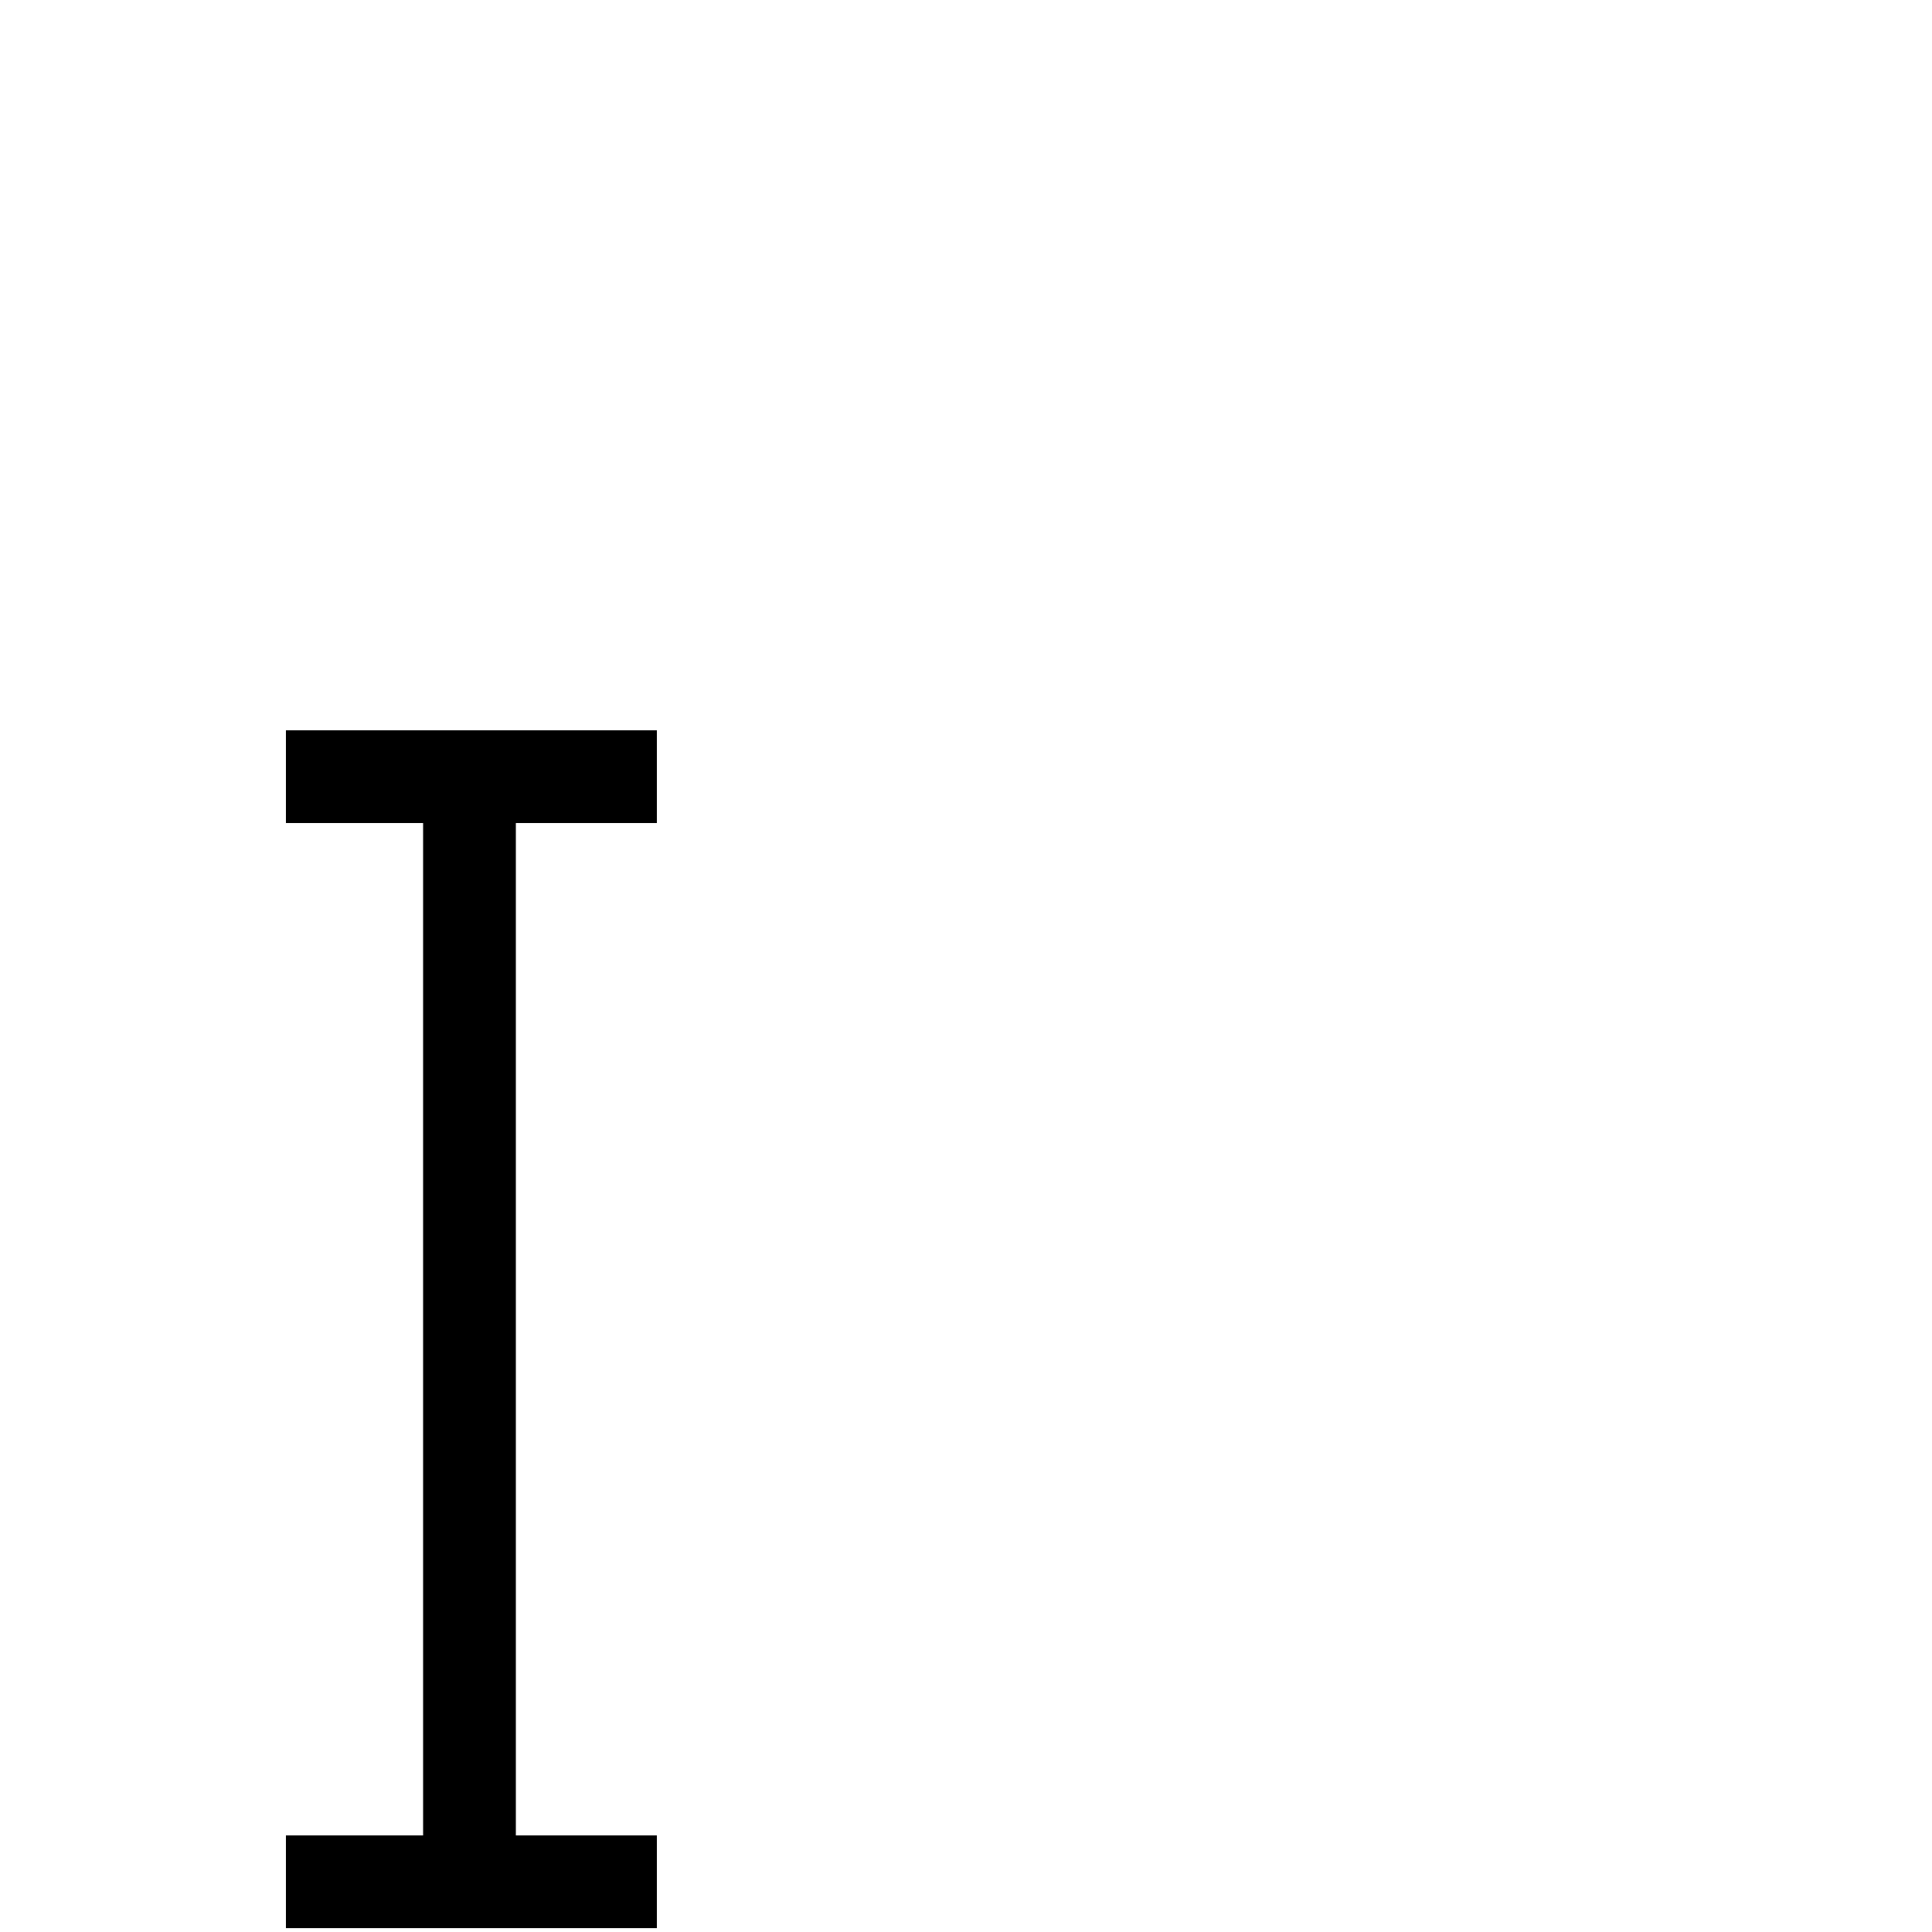
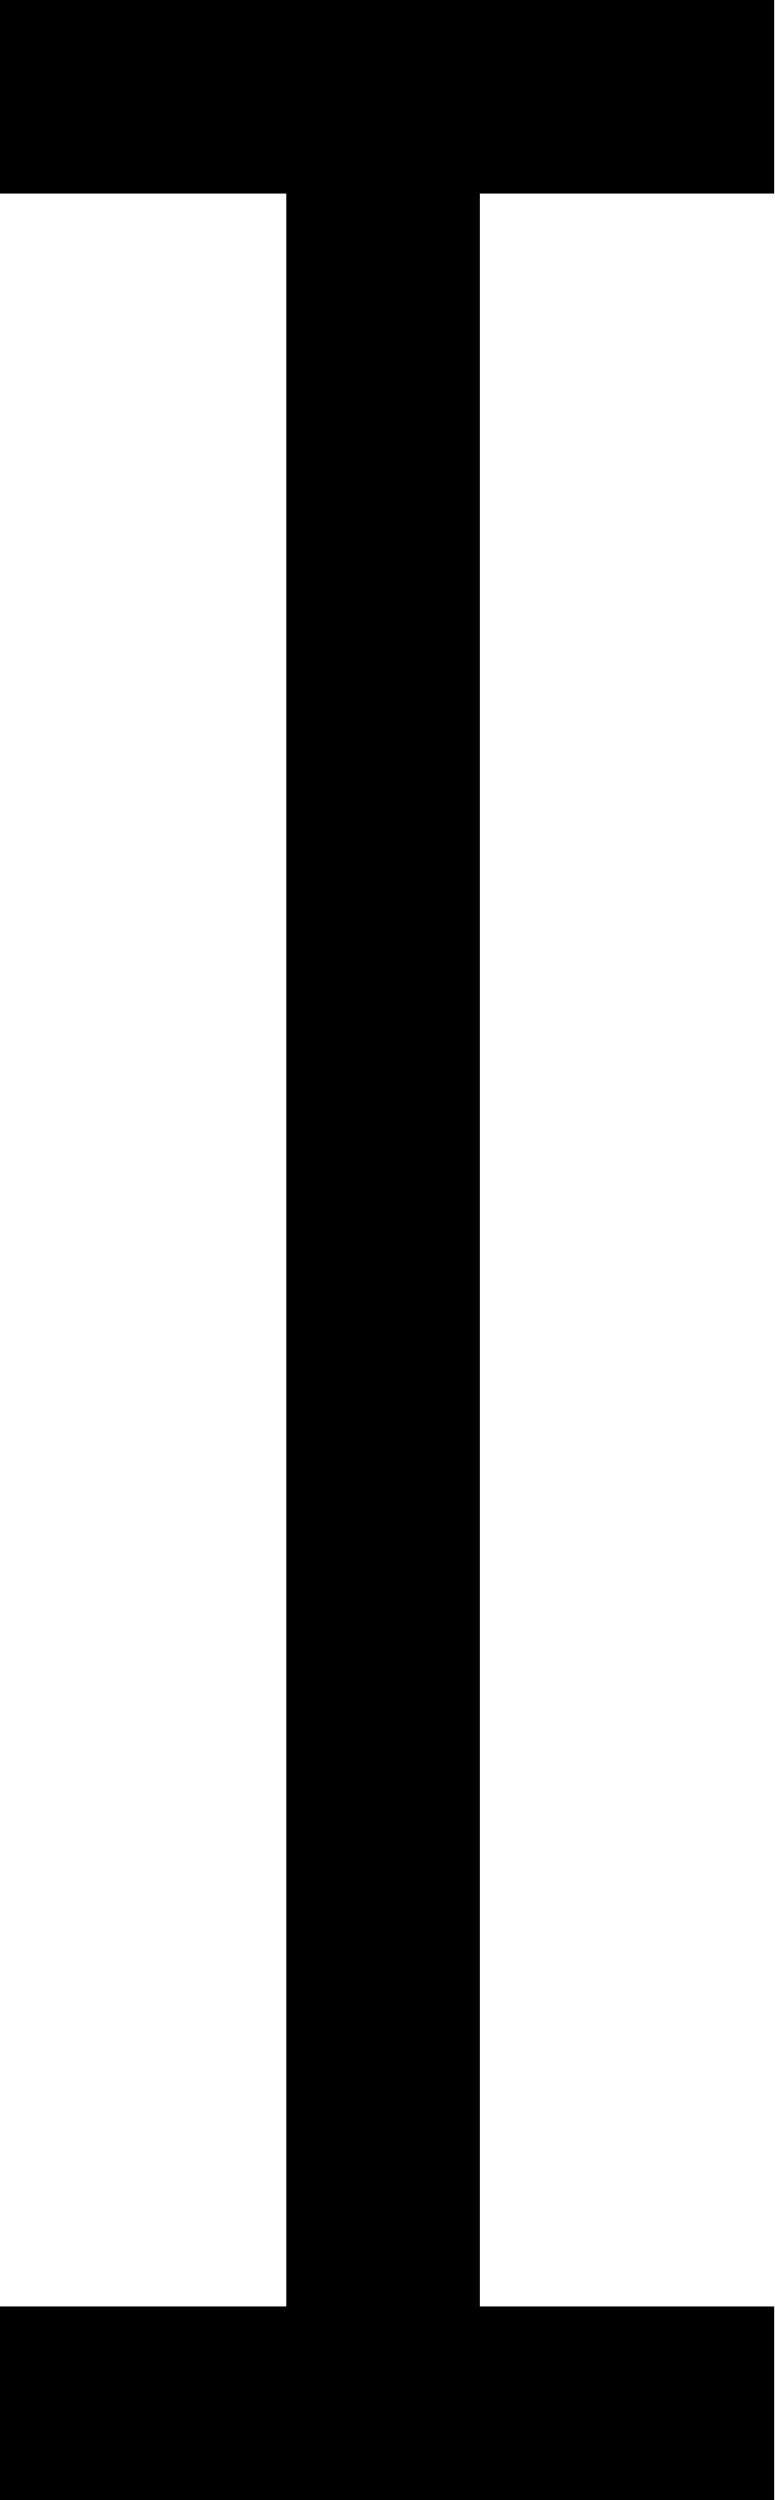
- <svg xmlns="http://www.w3.org/2000/svg" version="1.1" width="100" height="100" viewBox="0 -200 1000 1000" id="svg3037">
+ <svg xmlns="http://www.w3.org/2000/svg" version="1.1" width="19.2" height="62" viewBox="0 -200 192 620" id="svg3037">
  <defs id="defs3045" />
-   <g transform="matrix(1,0,0,-1,0,800)" id="g3039">
+   <g transform="matrix(1,0,0,-1,-148,422)" id="g3039">
    <path d="M 340,2 H 148 v 48 h 71 v 524 h -71 v 48 H 340 V 574 H 267 V 50 h 73 V 2 z" id="path3041" style="fill:currentColor" />
  </g>
</svg>
